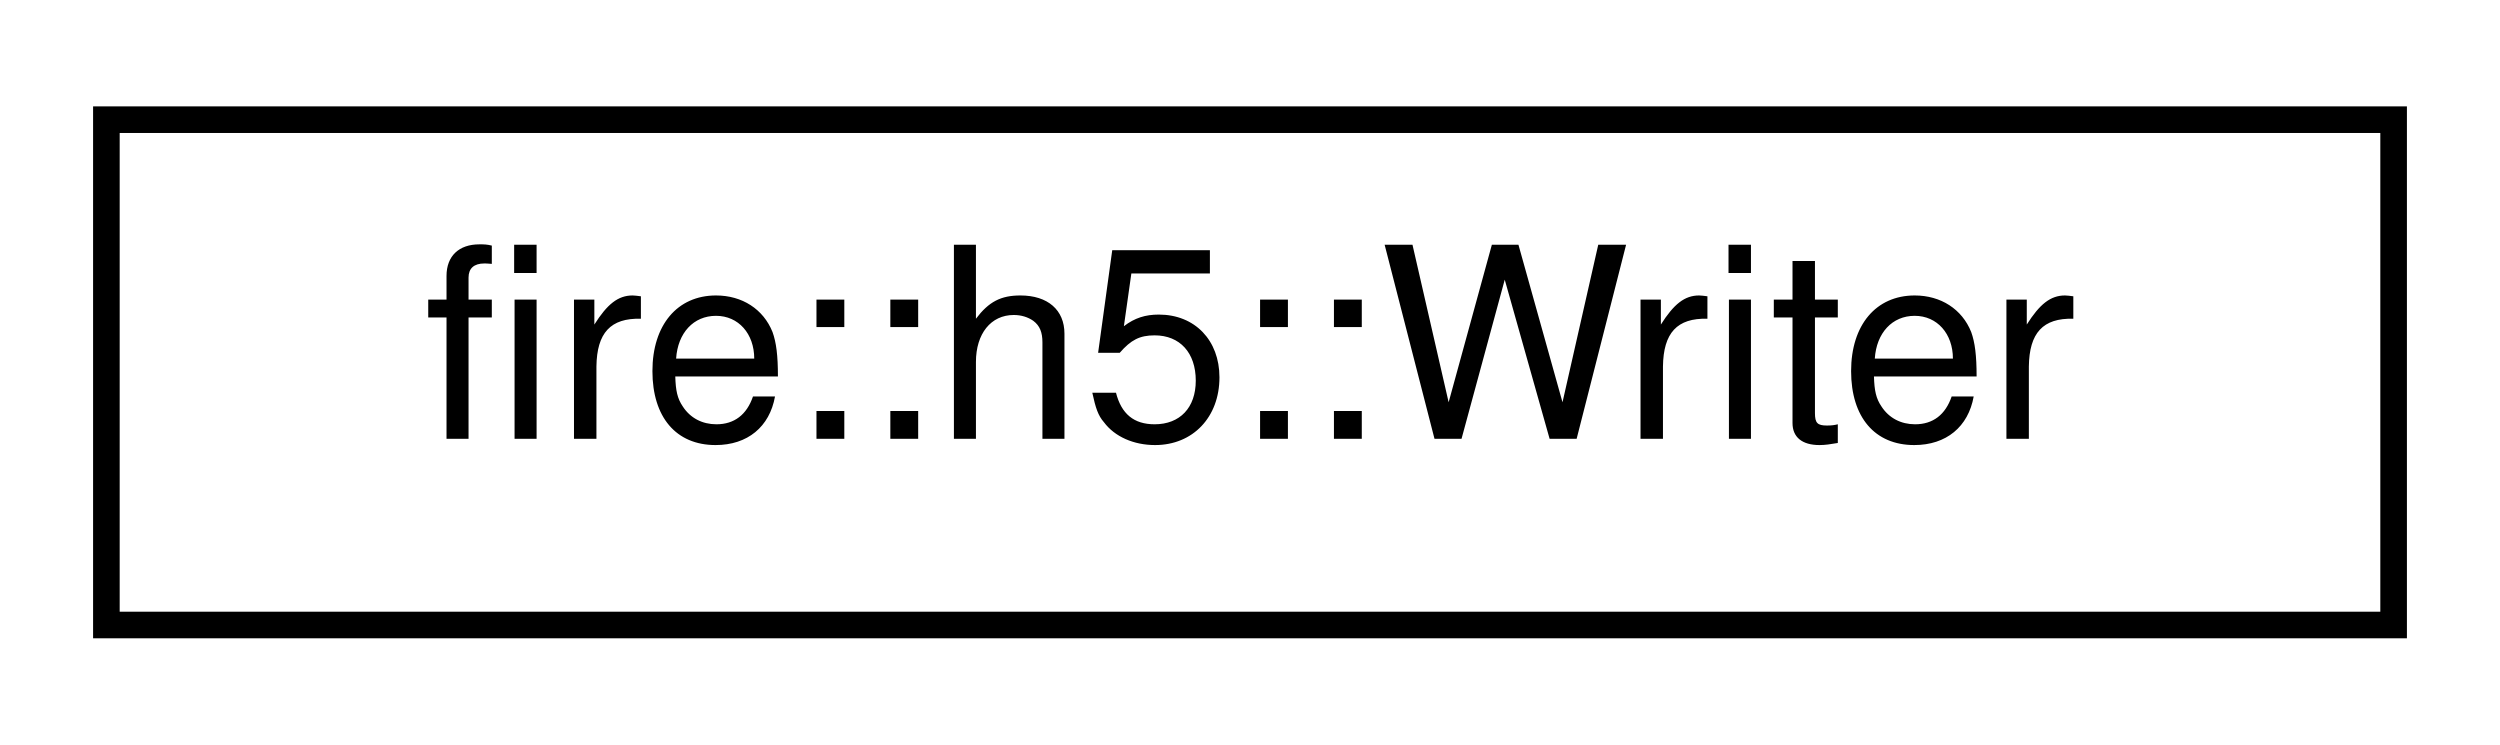
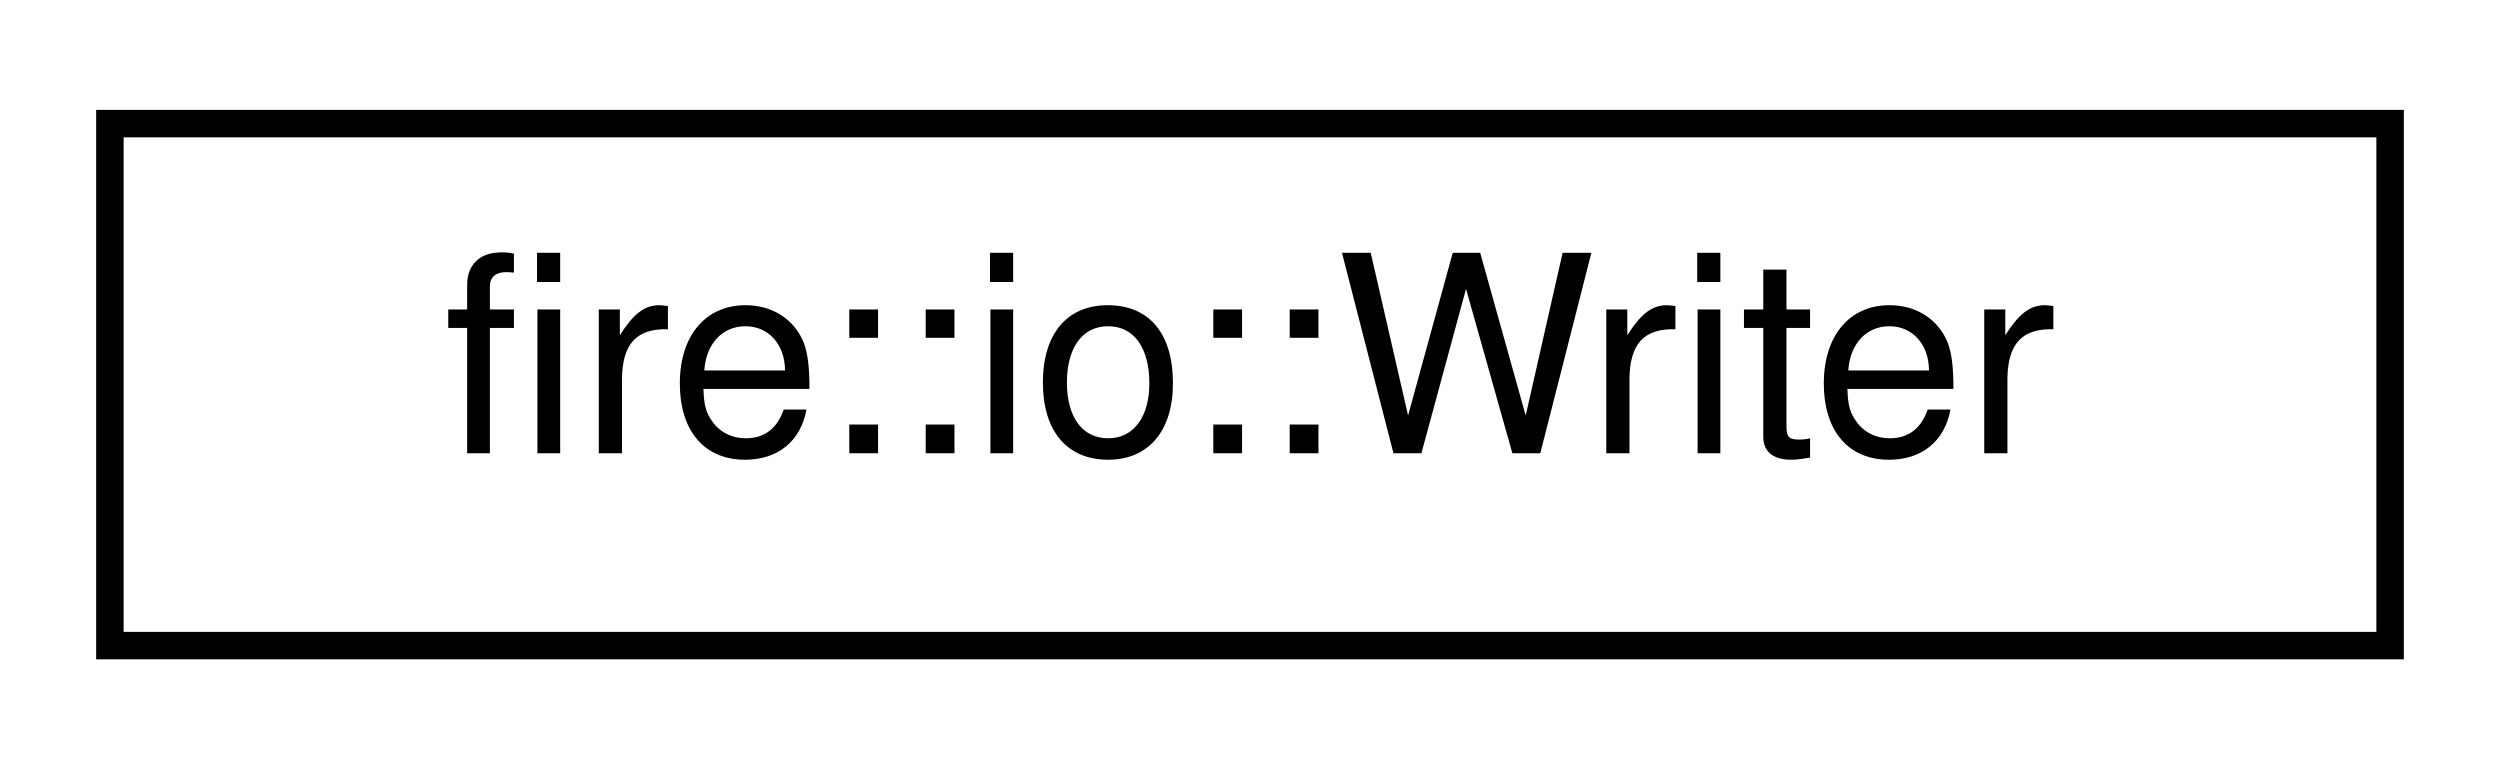
- <svg xmlns="http://www.w3.org/2000/svg" xmlns:xlink="http://www.w3.org/1999/xlink" width="94pt" height="28pt" viewBox="0.00 0.00 94.00 28.00">
+ <svg xmlns="http://www.w3.org/2000/svg" xmlns:xlink="http://www.w3.org/1999/xlink" width="91pt" height="28pt" viewBox="0.00 0.00 91.00 28.00">
  <g id="graph0" class="graph" transform="scale(1 1) rotate(0) translate(4 24)">
    <g id="node1" class="node">
      <g id="a_node1">
-         <a xlink:href="classfire_1_1h5_1_1Writer.html" target="_top" xlink:title="Write the fire DataSets into a deterministic structure in the output HDF5 data file.">
-           <polygon fill="none" stroke="black" points="0,-0.5 0,-19.5 86,-19.5 86,-0.5 0,-0.5" />
-           <text text-anchor="middle" x="43" y="-7.5" font-family="Helvetica,sans-Serif" font-size="10.00">fire::h5::Writer</text>
+         <a xlink:href="classfire_1_1io_1_1Writer.html" target="_top" xlink:title="Write the fire DataSets into a deterministic structure in the output HDF5 data file.">
+           <polygon fill="none" stroke="black" points="0,-0.5 0,-19.5 83,-19.5 83,-0.5 0,-0.5" />
+           <text text-anchor="middle" x="41.5" y="-7.5" font-family="Helvetica,sans-Serif" font-size="10.00">fire::io::Writer</text>
        </a>
      </g>
    </g>
  </g>
</svg>
